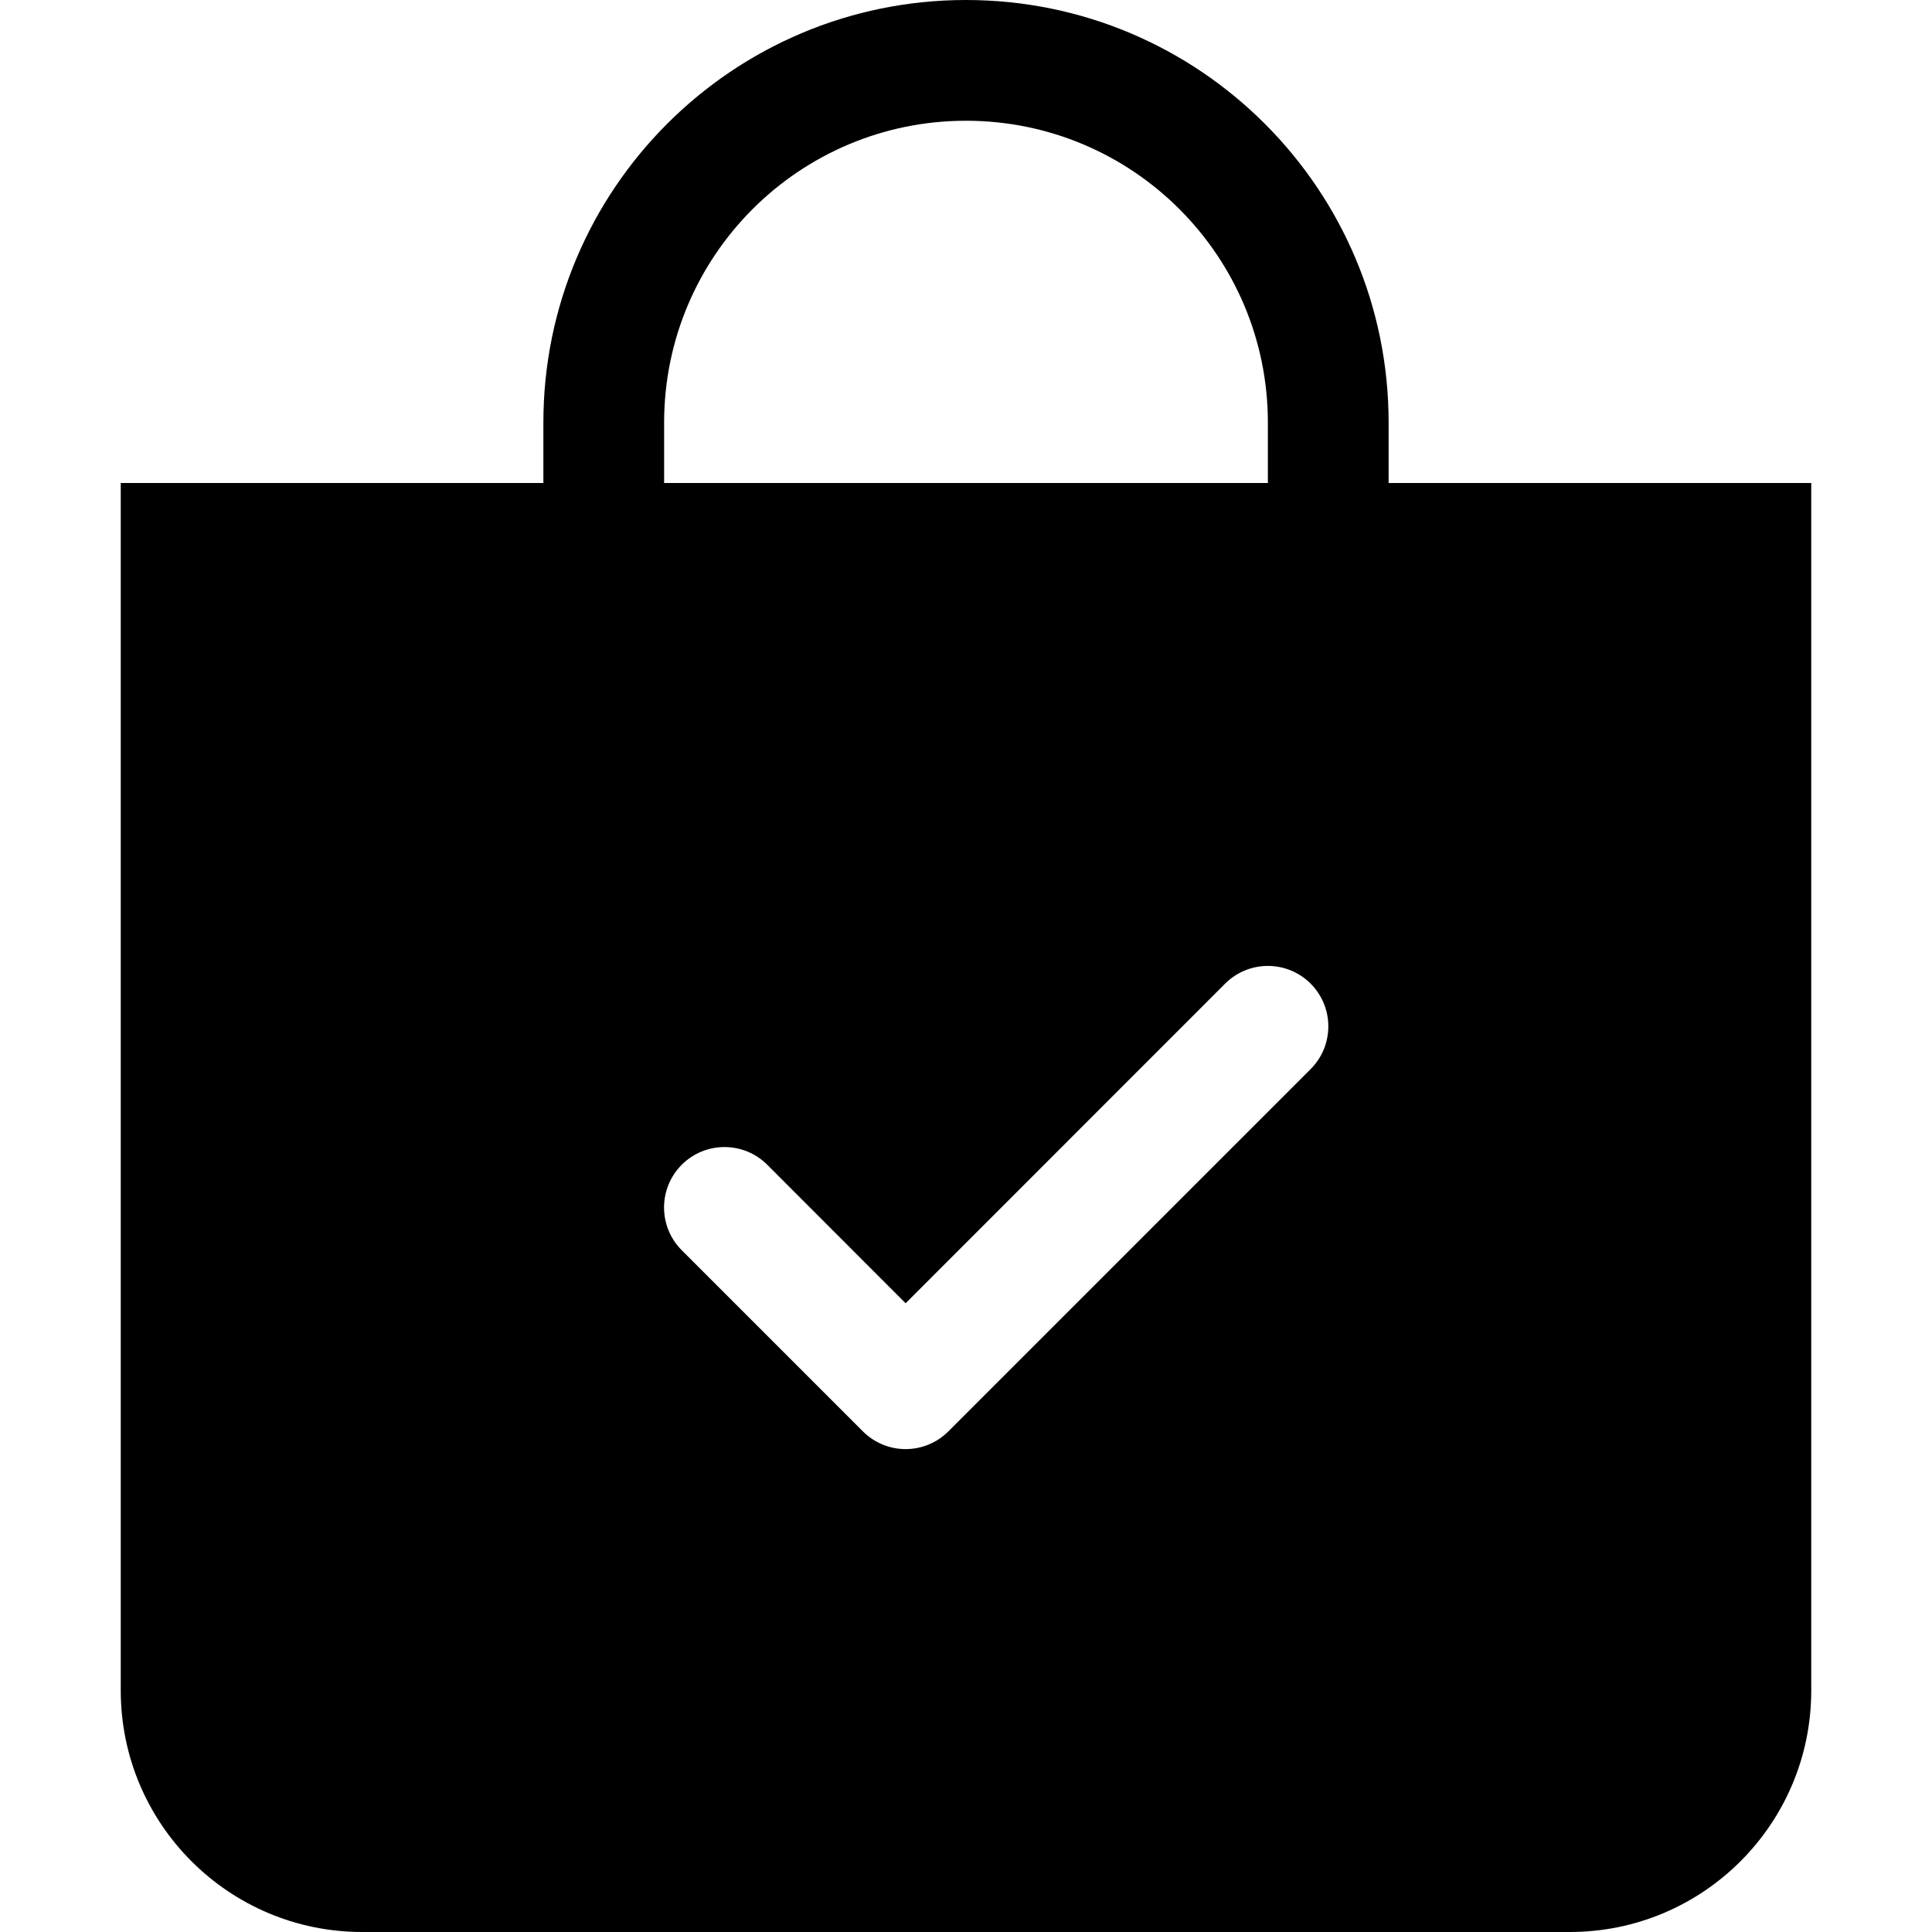
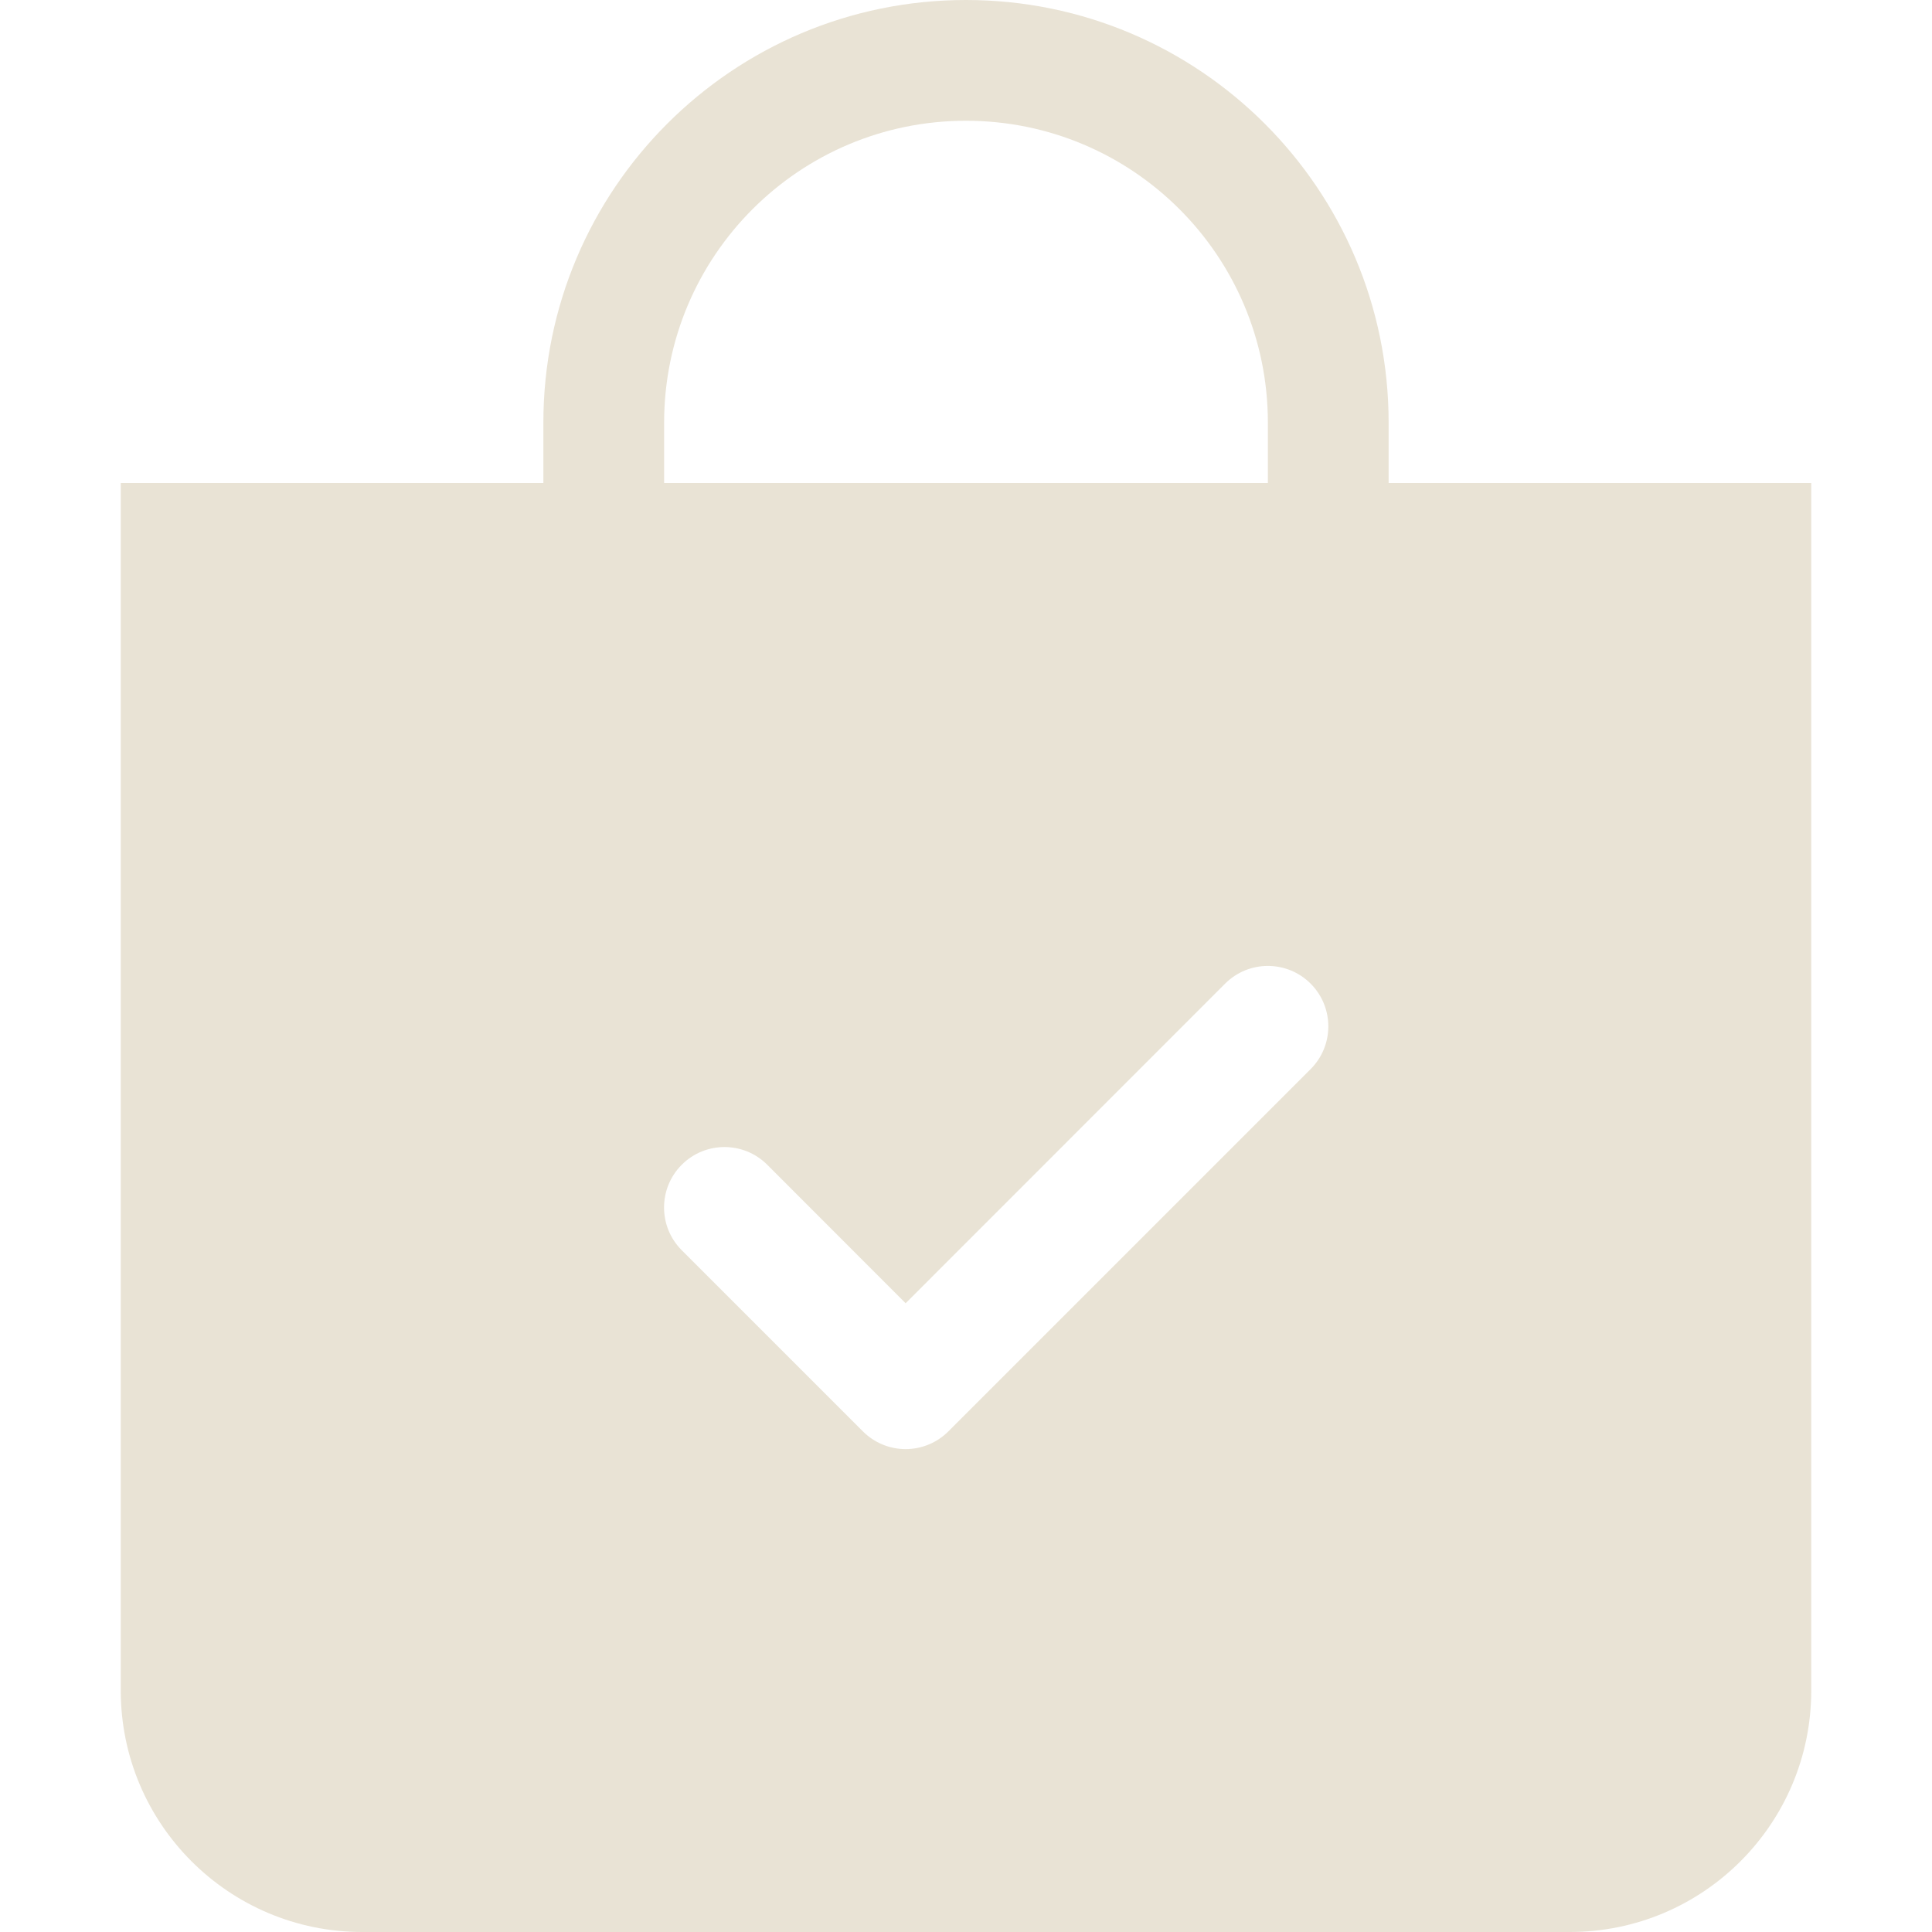
- <svg xmlns="http://www.w3.org/2000/svg" width="16" height="16" fill="currentColor" class="bi bi-bag-check-fill" viewBox="0 0 16 16">
+ <svg xmlns="http://www.w3.org/2000/svg" width="25" height="25" fill="#e9e3d5" class="bi bi-bag-check-fill" viewBox="0 0 16 16">
  <path fill-rule="evenodd" d="M10.5 3.5a2.5 2.5 0 0 0-5 0V4h5v-.5zm1 0V4H15v10a2 2 0 0 1-2 2H3a2 2 0 0 1-2-2V4h3.5v-.5a3.5 3.5 0 1 1 7 0zm-.646 5.354a.5.5 0 0 0-.708-.708L7.5 10.793 6.354 9.646a.5.5 0 1 0-.708.708l1.5 1.5a.5.5 0 0 0 .708 0l3-3z" />
</svg>
